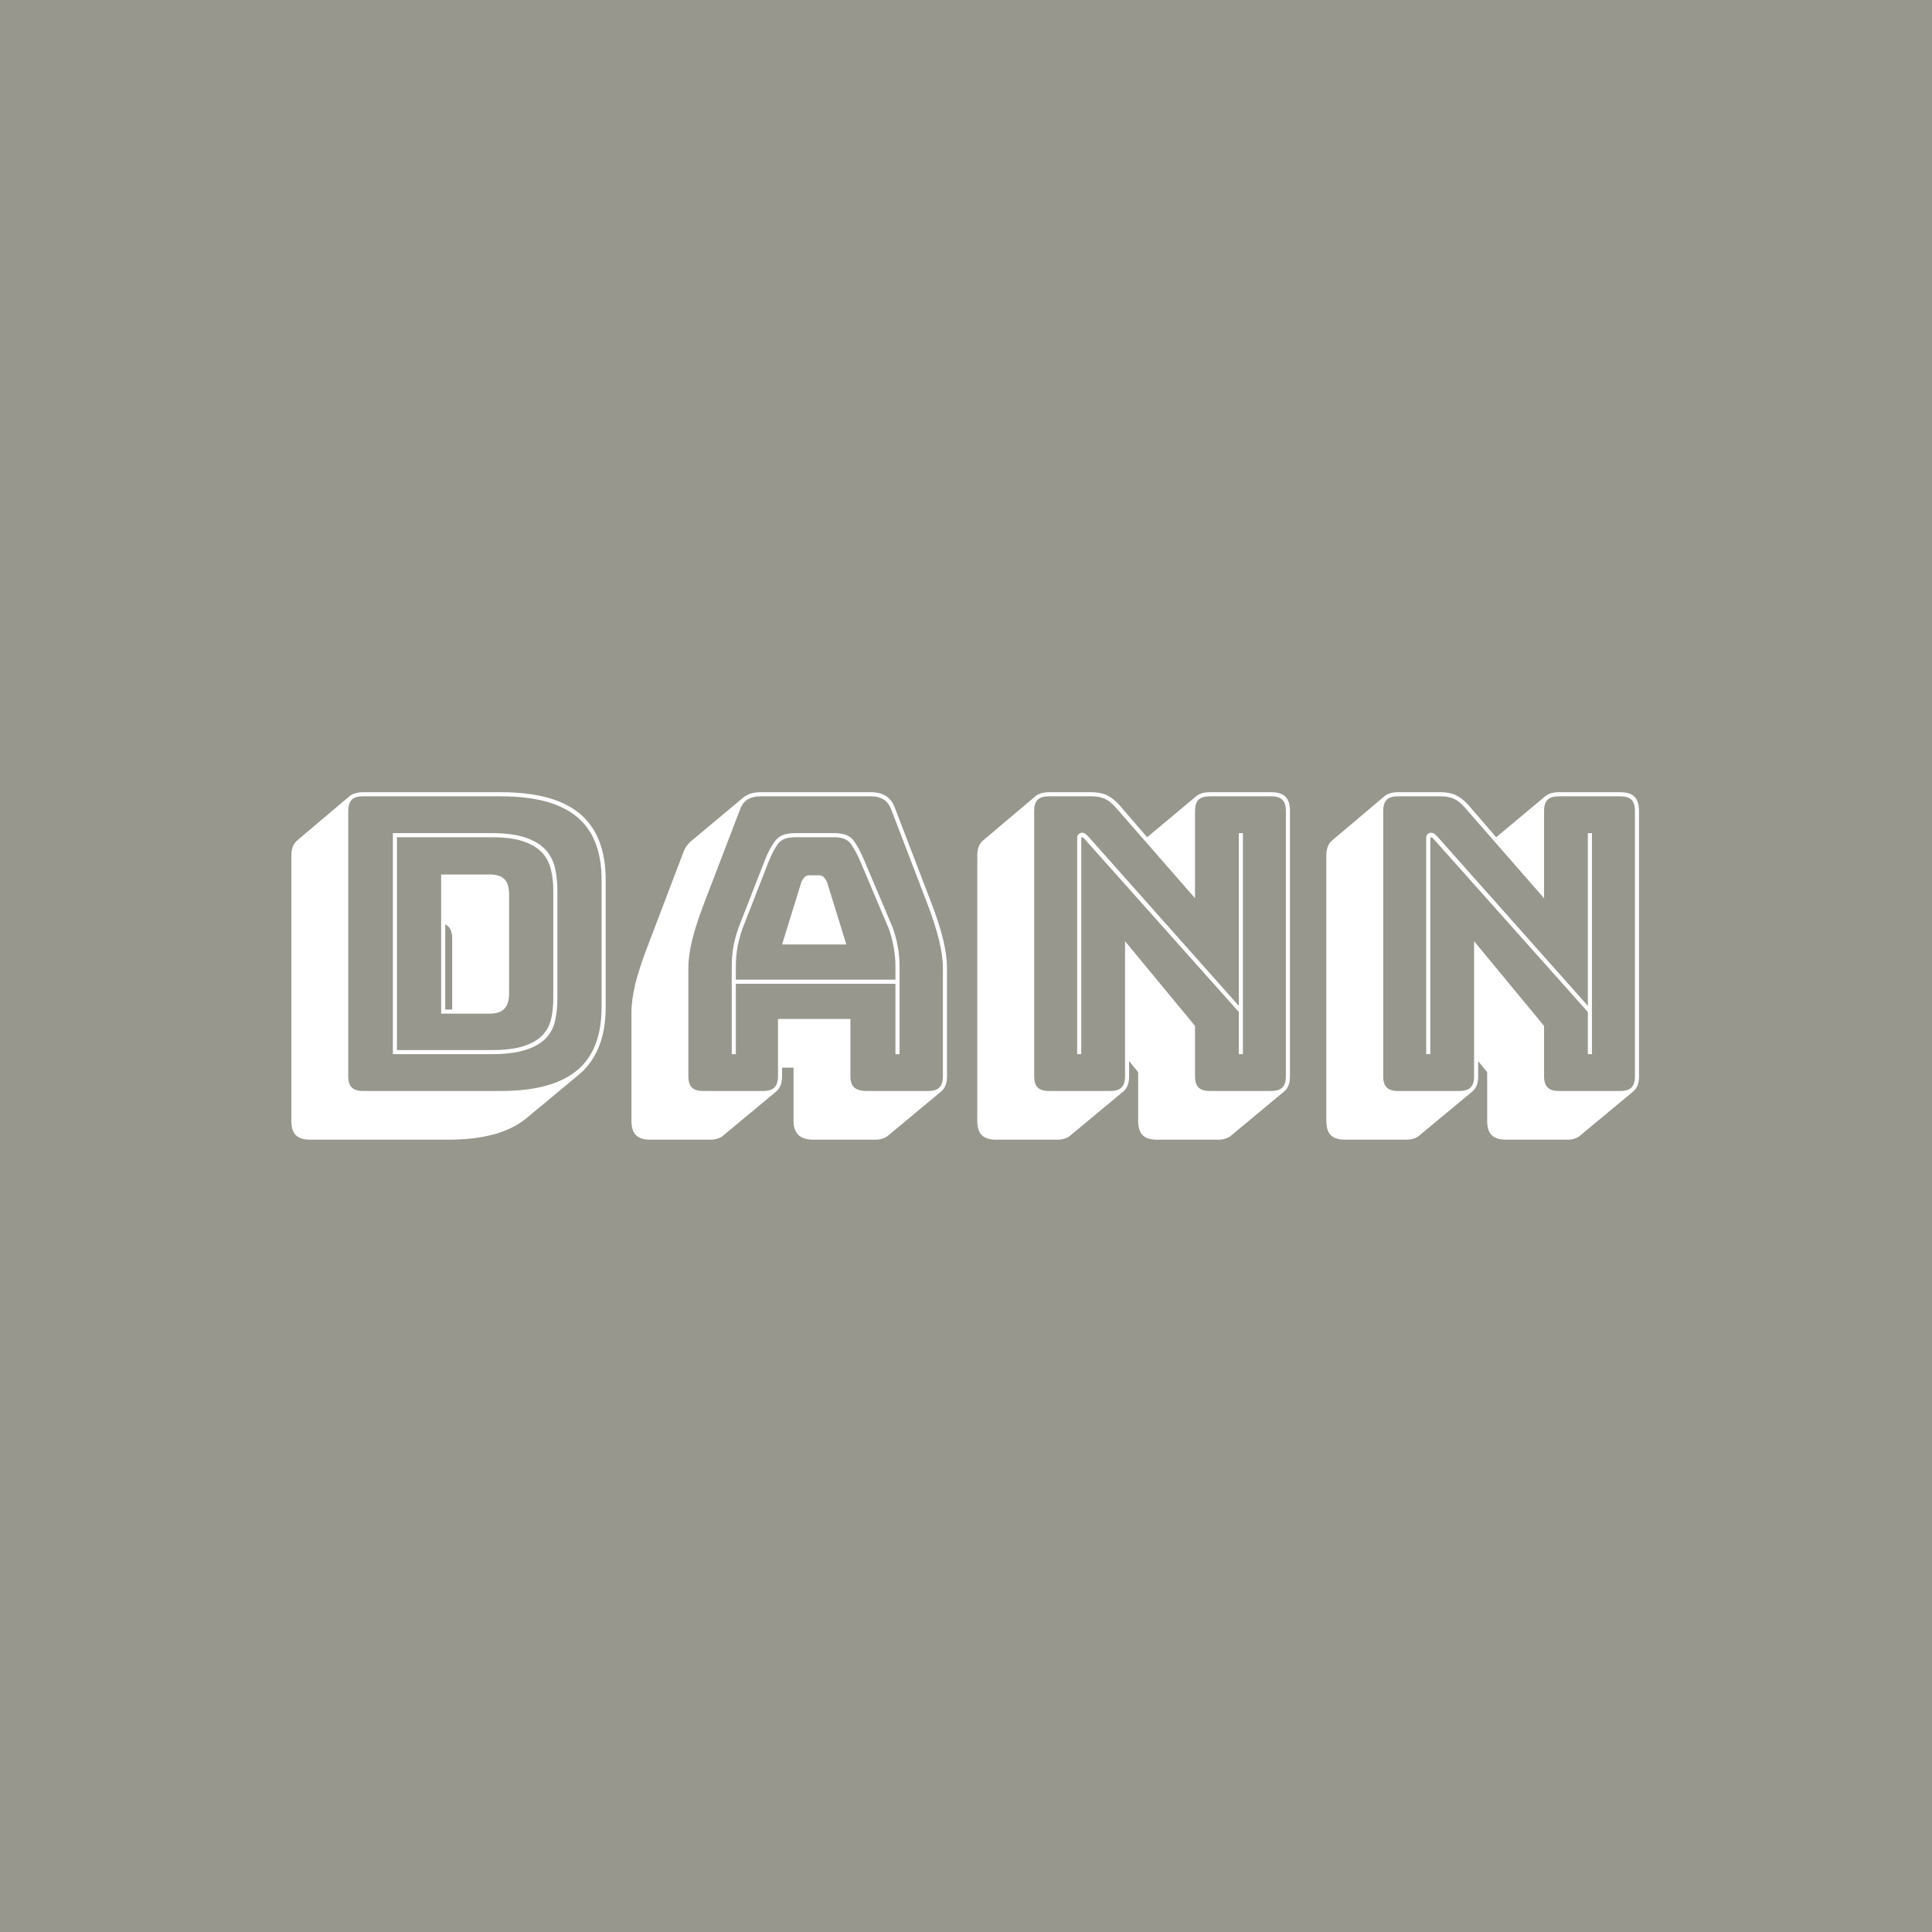
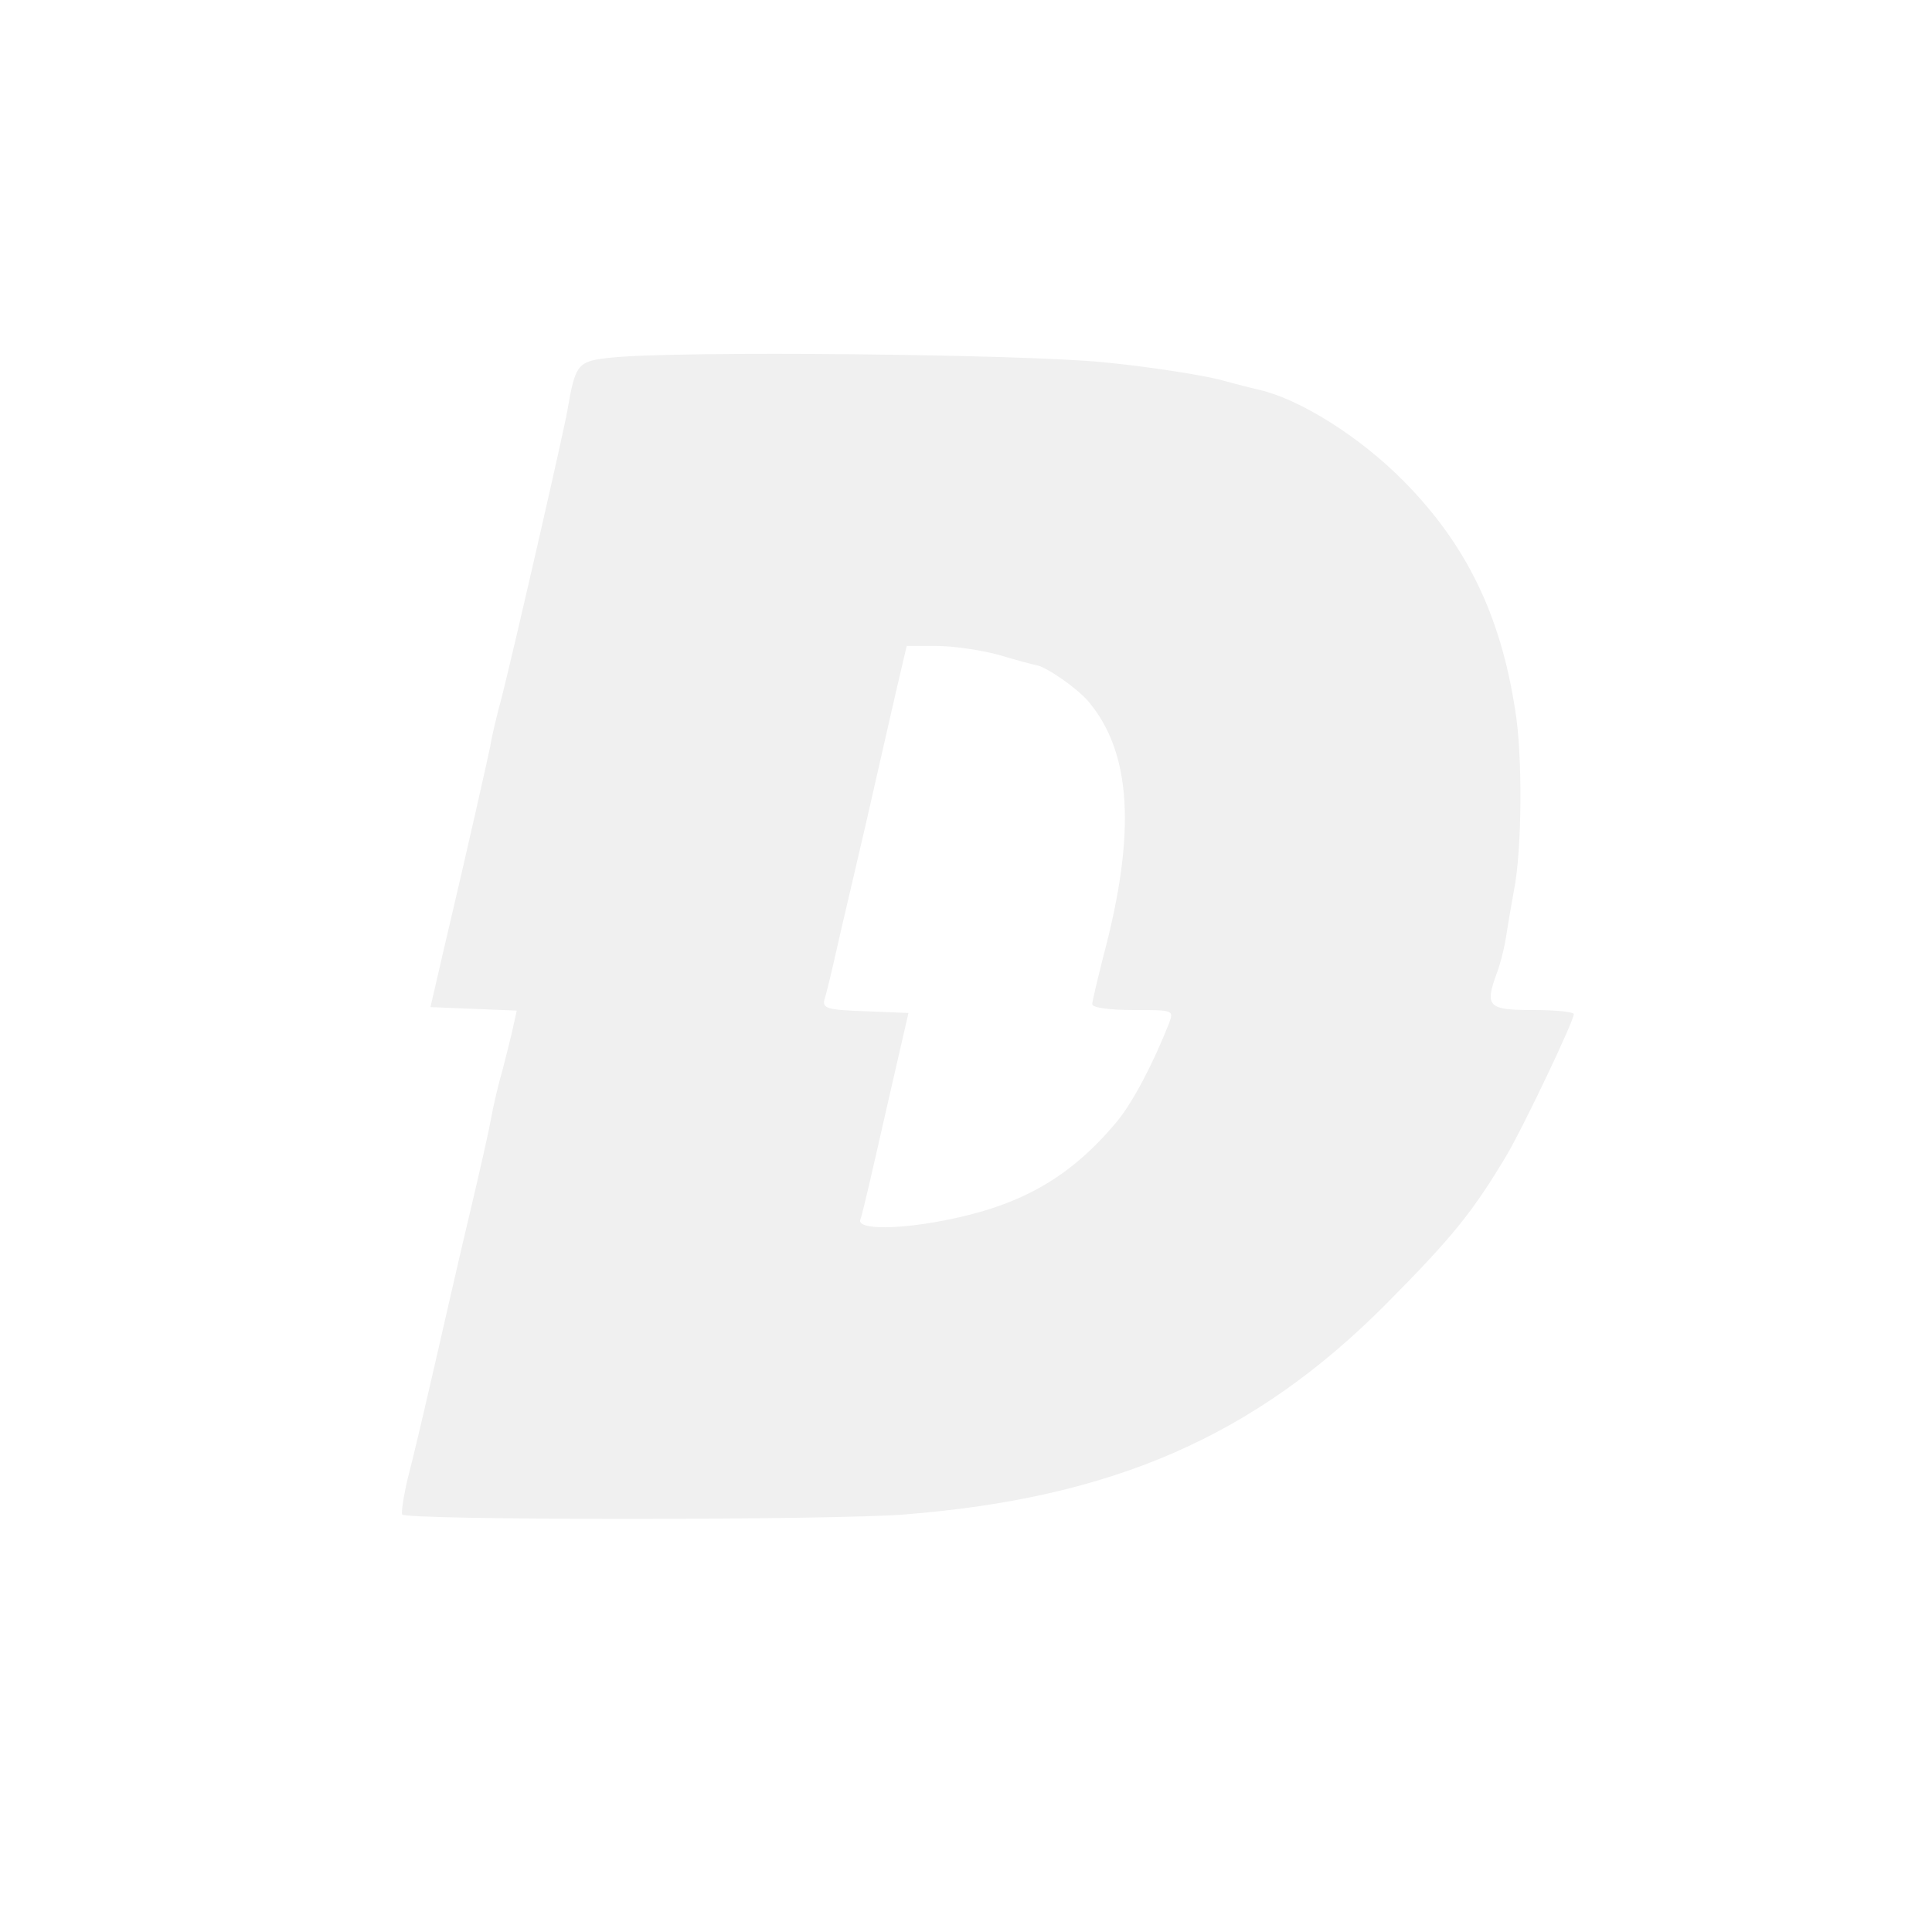
- <svg xmlns="http://www.w3.org/2000/svg" version="1.1" width="1000" height="1000" viewBox="0 0 1000 1000">
-   <rect width="1000" height="1000" fill="#97978d" />
-   <g transform="matrix(0.7,0,0,0.7,149.5758,410.026)">
-     <svg viewBox="0 0 396 102" data-background-color="#97978d" preserveAspectRatio="xMidYMid meet" height="257" width="1000">
-       <g id="tight-bounds" transform="matrix(1,0,0,1,0.2399993,0.01359247)">
-         <svg viewBox="0 0 395.52 101.973" height="101.973" width="395.52">
-           <g>
-             <svg viewBox="0 0 395.52 101.973" height="101.973" width="395.52">
-               <g>
-                 <svg viewBox="0 0 395.52 101.973" height="101.973" width="395.52">
-                   <g id="textblocktransform">
-                     <svg viewBox="0 0 395.52 101.973" height="101.973" width="395.52" id="textblock">
-                       <g>
-                         <svg viewBox="0 0 395.52 101.973" height="101.973" width="395.52">
-                           <g transform="matrix(1,0,0,1,0,0)">
-                             <svg width="395.52" viewBox="2.25 -36.5 164.64 42.45" height="101.973" data-palette-color="#ffffff">
-                               <g class="undefined-text-0" data-fill-palette-color="primary" id="text-0">
-                                 <path d="M37.5-2.1L31 3.3Q29.45 4.6 27.05 5.28 24.65 5.95 21.4 5.95L21.4 5.95 4.55 5.95Q3.35 5.95 2.8 5.4 2.25 4.85 2.25 3.65L2.25 3.65 2.25-28.75Q2.25-29.4 2.43-29.85 2.6-30.3 2.95-30.6L2.95-30.6 9.4-36.05Q9.65-36.25 10.08-36.38 10.5-36.5 11-36.5L11-36.5 27.85-36.5Q34.4-36.5 37.52-33.85 40.65-31.2 40.65-25.8L40.65-25.8 40.65-10.2Q40.65-7.5 39.85-5.48 39.05-3.45 37.5-2.1L37.5-2.1ZM11 0L27.85 0Q34.1 0 37.13-2.5 40.15-5 40.15-10.2L40.15-10.2 40.15-25.8Q40.15-31 37.13-33.5 34.1-36 27.85-36L27.85-36 11-36Q10.05-36 9.63-35.58 9.2-35.15 9.2-34.2L9.2-34.2 9.2-1.8Q9.2-0.85 9.63-0.43 10.05 0 11 0L11 0ZM26.75-4.5L14.65-4.5 14.65-31.5 26.75-31.5Q29.3-31.5 30.88-30.95 32.45-30.4 33.3-29.48 34.15-28.55 34.45-27.28 34.75-26 34.75-24.55L34.75-24.55 34.75-11.3Q34.75-9.85 34.48-8.6 34.2-7.35 33.35-6.45 32.5-5.55 30.9-5.03 29.3-4.5 26.75-4.5L26.75-4.5ZM26.75-31L26.75-31 15.15-31 15.15-5 26.75-5Q29.15-5 30.63-5.48 32.1-5.95 32.9-6.78 33.7-7.6 33.98-8.78 34.25-9.95 34.25-11.3L34.25-11.3 34.25-24.55Q34.25-25.9 33.95-27.1 33.65-28.3 32.85-29.15 32.05-30 30.58-30.5 29.1-31 26.75-31ZM20.55-9.45L20.55-26.45 26.5-26.45Q27.7-26.45 28.28-25.88 28.85-25.3 28.85-24.05L28.85-24.05 28.85-11.9Q28.85-10.65 28.28-10.05 27.7-9.45 26.5-9.45L26.5-9.45 20.55-9.45ZM21.9-9.95L21.9-18.6Q21.9-19.25 21.7-19.7 21.5-20.15 21.05-20.35L21.05-20.35 21.05-9.95 21.9-9.95ZM56.55-15.15L56.55-15.15 56.55-13.6 76.05-13.6 76.05-15.15Q76.05-16.5 75.82-17.65 75.6-18.8 75.25-19.8L75.25-19.8 71.8-27.95Q71.25-29.25 70.65-30.13 70.05-31 68.65-31L68.65-31 63.75-31Q62.25-31 61.65-30.13 61.05-29.25 60.55-28L60.55-28 57.35-19.8Q57-18.8 56.77-17.65 56.55-16.5 56.55-15.15ZM62.2-17.9L64.55-25.5Q64.75-25.95 64.97-26.15 65.2-26.35 65.5-26.35L65.5-26.35 66.75-26.35Q67.05-26.35 67.27-26.15 67.5-25.95 67.7-25.5L67.7-25.5 70.05-17.9 62.2-17.9ZM76.55-4.5L76.05-4.5 76.05-13.1 56.55-13.1 56.55-4.5 56.05-4.5 56.05-15.15Q56.05-16.55 56.27-17.73 56.5-18.9 56.9-20L56.9-20 60.1-28.2Q60.65-29.6 61.35-30.55 62.05-31.5 63.75-31.5L63.75-31.5 68.65-31.5Q70.3-31.5 70.97-30.55 71.65-29.6 72.25-28.15L72.25-28.15 75.7-20Q76.1-18.9 76.32-17.73 76.55-16.55 76.55-15.15L76.55-15.15 76.55-4.5ZM61.7-1.8L61.7-1.8 61.7-8.8 70.55-8.8 70.55-1.8Q70.55-0.85 71.02-0.43 71.5 0 72.5 0L72.5 0 80.05 0Q81 0 81.42-0.43 81.85-0.85 81.85-1.8L81.85-1.8 81.85-15Q81.85-16.5 81.37-18.45 80.9-20.4 79.9-23L79.9-23 75.55-34.35Q75.25-35.2 74.62-35.6 74-36 73.05-36L73.05-36 59.6-36Q58.6-36 57.97-35.6 57.35-35.2 57.05-34.35L57.05-34.35 52.7-23Q51.7-20.4 51.22-18.45 50.75-16.5 50.75-15L50.75-15 50.75-1.8Q50.75-0.85 51.17-0.43 51.6 0 52.55 0L52.55 0 59.9 0Q60.85 0 61.27-0.43 61.7-0.85 61.7-1.8ZM61.5 0.05L55 5.45Q54.8 5.65 54.37 5.8 53.95 5.95 53.45 5.95L53.45 5.95 46.1 5.95Q44.9 5.95 44.35 5.4 43.8 4.85 43.8 3.65L43.8 3.65 43.8-9.55Q43.8-11.1 44.27-13.08 44.75-15.05 45.8-17.75L45.8-17.75 50.1-29.05Q50.25-29.5 50.47-29.83 50.7-30.15 50.95-30.4L50.95-30.4 51-30.45 57.4-35.8Q57.8-36.15 58.35-36.33 58.9-36.5 59.6-36.5L59.6-36.5 73.05-36.5Q74.2-36.5 74.92-36.02 75.65-35.55 76-34.55L76-34.55 80.35-23.2Q81.4-20.5 81.87-18.53 82.35-16.55 82.35-15L82.35-15 82.35-1.8Q82.35-1.15 82.17-0.7 82-0.25 81.65 0.05L81.65 0.05 75.15 5.45Q74.95 5.65 74.52 5.8 74.1 5.95 73.6 5.95L73.6 5.95 66.05 5.95Q64.8 5.95 64.2 5.38 63.6 4.8 63.6 3.65L63.6 3.65 63.6-2.85 62.2-2.85 62.2-1.8Q62.2-1.15 62.02-0.7 61.85-0.25 61.5 0.05L61.5 0.05ZM99.6-31.1L99.6-31.1 118-10.4 118-31.5 118.5-31.5 118.5-4.5 118-4.5 118-9.65 99.1-30.85Q99.05-30.9 98.97-30.95 98.9-31 98.85-31L98.85-31Q98.8-31 98.77-30.95 98.75-30.9 98.75-30.85L98.75-30.85 98.75-4.5 98.25-4.5 98.25-30.95Q98.25-31.25 98.45-31.4 98.65-31.55 98.85-31.55L98.85-31.55Q99.05-31.55 99.2-31.45 99.35-31.35 99.6-31.1ZM94.8 0L102.3 0Q103.25 0 103.67-0.43 104.1-0.85 104.1-1.8L104.1-1.8 104.1-18.3 112.65-7.95 112.65-1.8Q112.65-0.85 113.07-0.43 113.5 0 114.45 0L114.45 0 121.95 0Q122.9 0 123.32-0.43 123.75-0.85 123.75-1.8L123.75-1.8 123.75-34.2Q123.75-35.15 123.32-35.58 122.9-36 121.95-36L121.95-36 114.45-36Q113.5-36 113.07-35.58 112.65-35.15 112.65-34.2L112.65-34.2 112.65-23.55 102.95-34.65Q102.3-35.4 101.62-35.7 100.95-36 100-36L100-36 94.8-36Q93.85-36 93.42-35.58 93-35.15 93-34.2L93-34.2 93-1.8Q93-0.85 93.42-0.43 93.85 0 94.8 0L94.8 0ZM103.9 0.05L103.9 0.05 97.4 5.45Q97.2 5.65 96.77 5.8 96.35 5.95 95.85 5.95L95.85 5.95 88.35 5.95Q87.15 5.95 86.6 5.4 86.05 4.85 86.05 3.65L86.05 3.65 86.05-28.75Q86.05-29.4 86.22-29.85 86.4-30.3 86.75-30.6L86.75-30.6 93.2-36.05Q93.45-36.25 93.87-36.38 94.3-36.5 94.8-36.5L94.8-36.5 100-36.5Q101.1-36.5 101.85-36.15 102.6-35.8 103.35-35L103.35-35 106.8-31 112.85-36.05Q113.1-36.25 113.52-36.38 113.95-36.5 114.45-36.5L114.45-36.5 121.95-36.5Q123.15-36.5 123.7-35.95 124.25-35.4 124.25-34.2L124.25-34.2 124.25-1.8Q124.25-1.15 124.07-0.7 123.9-0.25 123.55 0.05L123.55 0.05 117.05 5.45Q116.85 5.65 116.42 5.8 116 5.95 115.5 5.95L115.5 5.95 108 5.95Q106.8 5.95 106.25 5.4 105.7 4.85 105.7 3.65L105.7 3.65 105.7-2.3 104.6-3.65 104.6-1.8Q104.6-1.15 104.42-0.7 104.25-0.25 103.9 0.05ZM142.24-31.1L142.24-31.1 160.64-10.4 160.64-31.5 161.14-31.5 161.14-4.5 160.64-4.5 160.64-9.65 141.74-30.85Q141.69-30.9 141.62-30.95 141.54-31 141.49-31L141.49-31Q141.44-31 141.42-30.95 141.39-30.9 141.39-30.85L141.39-30.85 141.39-4.5 140.89-4.5 140.89-30.95Q140.89-31.25 141.09-31.4 141.29-31.55 141.49-31.55L141.49-31.55Q141.69-31.55 141.84-31.45 141.99-31.35 142.24-31.1ZM137.44 0L144.94 0Q145.89 0 146.32-0.43 146.74-0.85 146.74-1.8L146.74-1.8 146.74-18.3 155.29-7.95 155.29-1.8Q155.29-0.85 155.72-0.43 156.14 0 157.09 0L157.09 0 164.59 0Q165.54 0 165.97-0.43 166.39-0.85 166.39-1.8L166.39-1.8 166.39-34.2Q166.39-35.15 165.97-35.58 165.54-36 164.59-36L164.59-36 157.09-36Q156.14-36 155.72-35.58 155.29-35.15 155.29-34.2L155.29-34.2 155.29-23.55 145.59-34.65Q144.94-35.4 144.27-35.7 143.59-36 142.64-36L142.64-36 137.44-36Q136.49-36 136.07-35.58 135.64-35.15 135.64-34.2L135.64-34.2 135.64-1.8Q135.64-0.85 136.07-0.43 136.49 0 137.44 0L137.44 0ZM146.54 0.05L146.54 0.05 140.04 5.45Q139.84 5.65 139.42 5.8 138.99 5.95 138.49 5.95L138.49 5.95 130.99 5.95Q129.79 5.95 129.24 5.4 128.69 4.85 128.69 3.65L128.69 3.65 128.69-28.75Q128.69-29.4 128.87-29.85 129.04-30.3 129.39-30.6L129.39-30.6 135.84-36.05Q136.09-36.25 136.52-36.38 136.94-36.5 137.44-36.5L137.44-36.5 142.64-36.5Q143.74-36.5 144.49-36.15 145.24-35.8 145.99-35L145.99-35 149.44-31 155.49-36.05Q155.74-36.25 156.17-36.38 156.59-36.5 157.09-36.5L157.09-36.5 164.59-36.5Q165.79-36.5 166.34-35.95 166.89-35.4 166.89-34.2L166.89-34.2 166.89-1.8Q166.89-1.15 166.72-0.7 166.54-0.25 166.19 0.05L166.19 0.05 159.69 5.45Q159.49 5.65 159.07 5.8 158.64 5.95 158.14 5.95L158.14 5.95 150.64 5.95Q149.44 5.95 148.89 5.4 148.34 4.85 148.34 3.65L148.34 3.65 148.34-2.3 147.24-3.65 147.24-1.8Q147.24-1.15 147.07-0.7 146.89-0.25 146.54 0.05Z" fill="#ffffff" data-fill-palette-color="primary" />
-                               </g>
-                             </svg>
-                           </g>
-                         </svg>
-                       </g>
-                     </svg>
-                   </g>
-                 </svg>
-               </g>
-             </svg>
-           </g>
-           <defs />
-         </svg>
-         <rect width="395.52" height="101.973" fill="none" stroke="none" visibility="hidden" />
-       </g>
-     </svg>
+ <svg xmlns="http://www.w3.org/2000/svg" version="1.0" width="329pt" height="329pt" viewBox="0 0 329 329" preserveAspectRatio="xMidYMid meet">
+   <g transform="translate(0,329) scale(0.1,-0.1)" fill="#FFFFFF" stroke="none">
+     <path d="M0 1645 l0 -1645 1645 0 1645 0 0 1645 0 1645 -1645 0 -1645 0 0 -1645z m1880 1028 c74 -7 162 -21 195 -29 33 -9 65 -17 70 -18 69 -16 171 -80 245 -155 106 -107 165 -227 190 -389 13 -76 12 -240 -2 -309 -5 -27 -11 -63 -14 -82 -3 -19 -10 -45 -15 -58 -21 -57 -15 -63 61 -63 39 0 70 -3 70 -7 0 -12 -85 -190 -113 -238 -59 -99 -93 -141 -207 -256 -224 -225 -465 -330 -820 -358 -123 -10 -850 -10 -855 0 -2 3 2 30 9 60 8 30 28 115 45 189 17 74 44 193 61 264 17 71 33 143 36 160 3 17 11 54 19 81 7 28 16 62 19 77 l6 27 -73 3 -74 3 22 95 c48 204 75 326 80 350 2 14 11 52 20 85 21 83 106 454 111 485 14 81 17 85 75 91 111 12 703 6 839 -8z" />
+     <path d="M1526 2113 c-10 -43 -33 -145 -52 -228 -19 -82 -42 -179 -50 -215 -8 -36 -17 -73 -20 -82 -4 -15 5 -18 69 -20 l74 -3 -39 -170 c-21 -93 -40 -176 -43 -182 -6 -18 71 -17 159 2 121 26 201 73 278 165 27 33 61 97 89 168 8 22 7 22 -61 22 -40 0 -70 4 -70 10 0 5 9 42 19 82 56 210 48 347 -26 434 -19 22 -69 57 -87 61 -6 1 -36 9 -66 18 -30 8 -77 15 -105 15 l-51 0 -18 -77z" />
  </g>
</svg>
